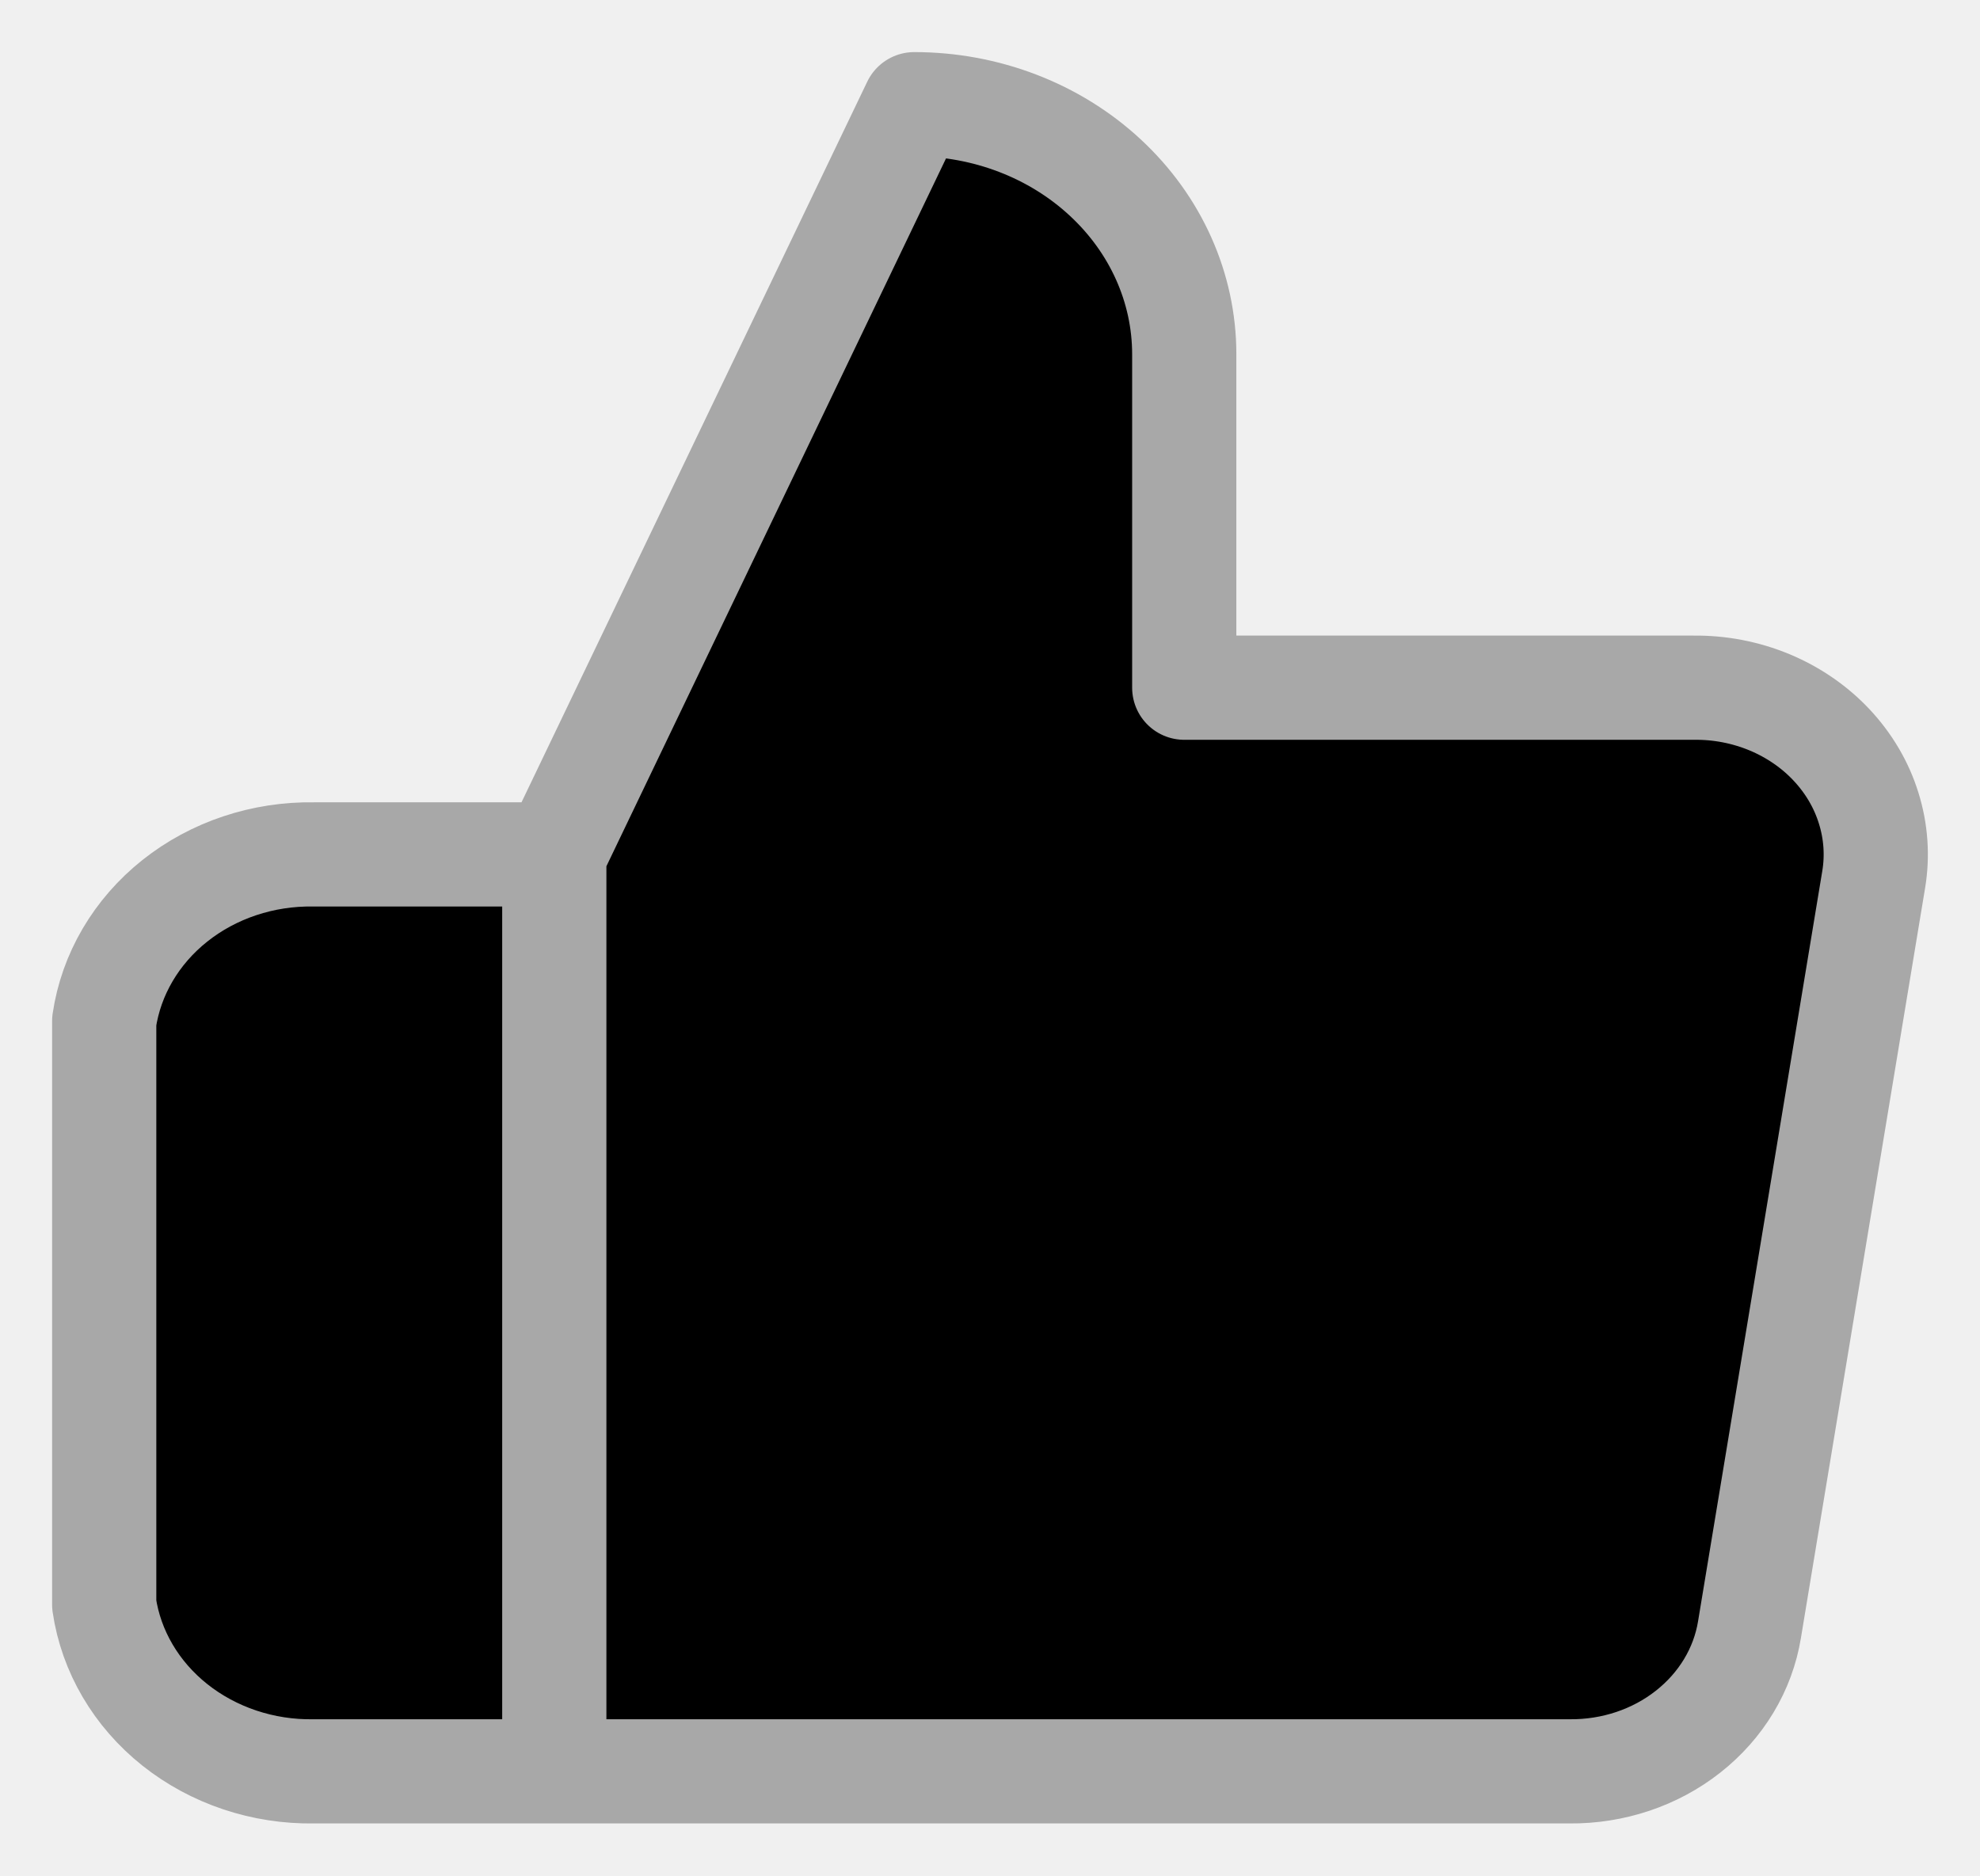
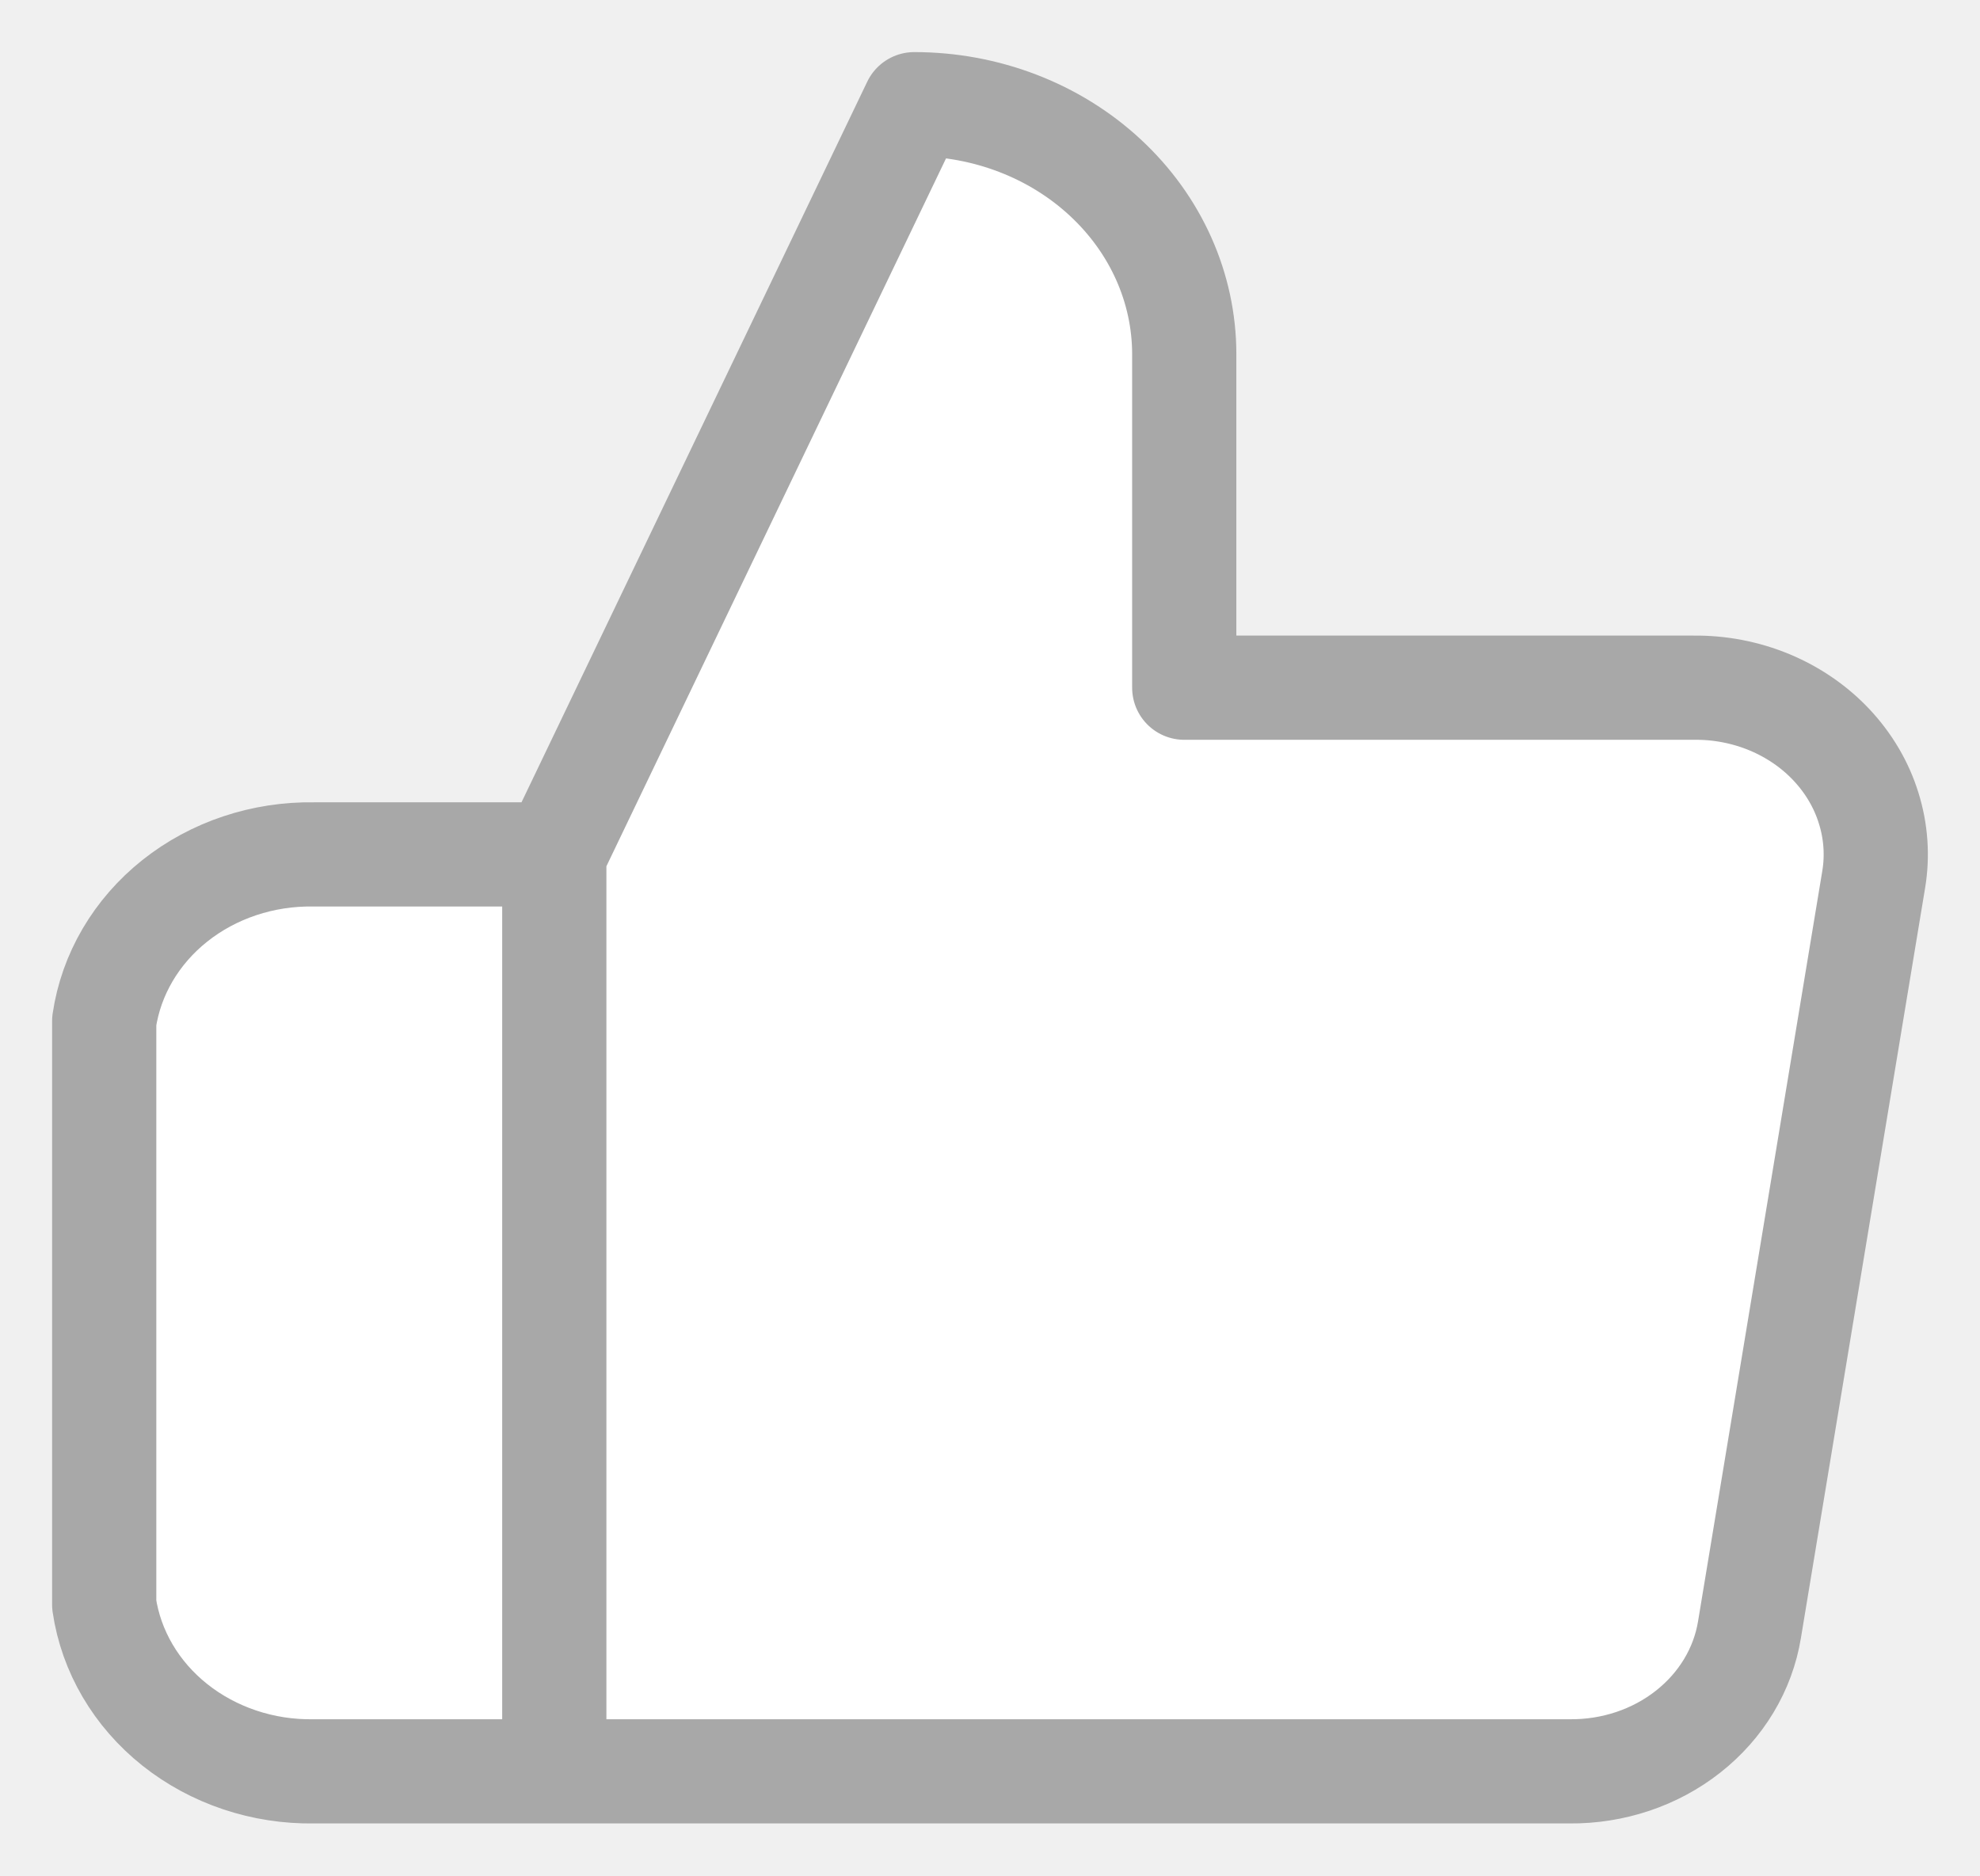
- <svg xmlns="http://www.w3.org/2000/svg" width="19" height="18" viewBox="0 0 19 18" fill="currentColor">
+ <svg xmlns="http://www.w3.org/2000/svg" width="19" height="18" viewBox="0 0 19 18" fill="white">
  <path d="M11.364 6.6L11.364 3.4C11.364 2.763 11.091 2.153 10.605 1.703C10.12 1.253 9.461 1 8.773 1L5.319 8.2L5.319 17L15.061 17C15.478 17.004 15.882 16.869 16.199 16.619C16.517 16.369 16.726 16.021 16.788 15.64L17.98 8.44C18.018 8.211 18.001 7.976 17.931 7.754C17.862 7.531 17.74 7.325 17.576 7.15C17.412 6.975 17.208 6.835 16.98 6.74C16.751 6.645 16.503 6.597 16.253 6.6L11.364 6.6ZM5.319 17L3.012 17C2.524 17.008 2.049 16.849 1.678 16.554C1.307 16.259 1.066 15.848 1 15.4L1 9.8C1.066 9.351 1.307 8.94 1.678 8.645C2.049 8.35 2.524 8.192 3.012 8.2L5.319 8.2" fill="#FAFAFA" />
  <path d="M5.319 17L3.012 17C2.524 17.008 2.049 16.849 1.678 16.554C1.307 16.259 1.066 15.848 1 15.4L1 9.8C1.066 9.351 1.307 8.94 1.678 8.645C2.049 8.35 2.524 8.192 3.012 8.2L5.319 8.2M11.364 6.6L11.364 3.4C11.364 2.763 11.091 2.153 10.605 1.703C10.12 1.253 9.461 1 8.773 1L5.319 8.2L5.319 17L15.061 17C15.478 17.004 15.882 16.869 16.199 16.619C16.517 16.369 16.726 16.021 16.788 15.64L17.98 8.44C18.018 8.211 18.001 7.976 17.931 7.754C17.862 7.531 17.74 7.325 17.576 7.15C17.412 6.975 17.208 6.835 16.98 6.74C16.751 6.645 16.503 6.597 16.253 6.6L11.364 6.6Z" stroke="#A8A8A8" stroke-linecap="round" stroke-linejoin="round" />
</svg>
